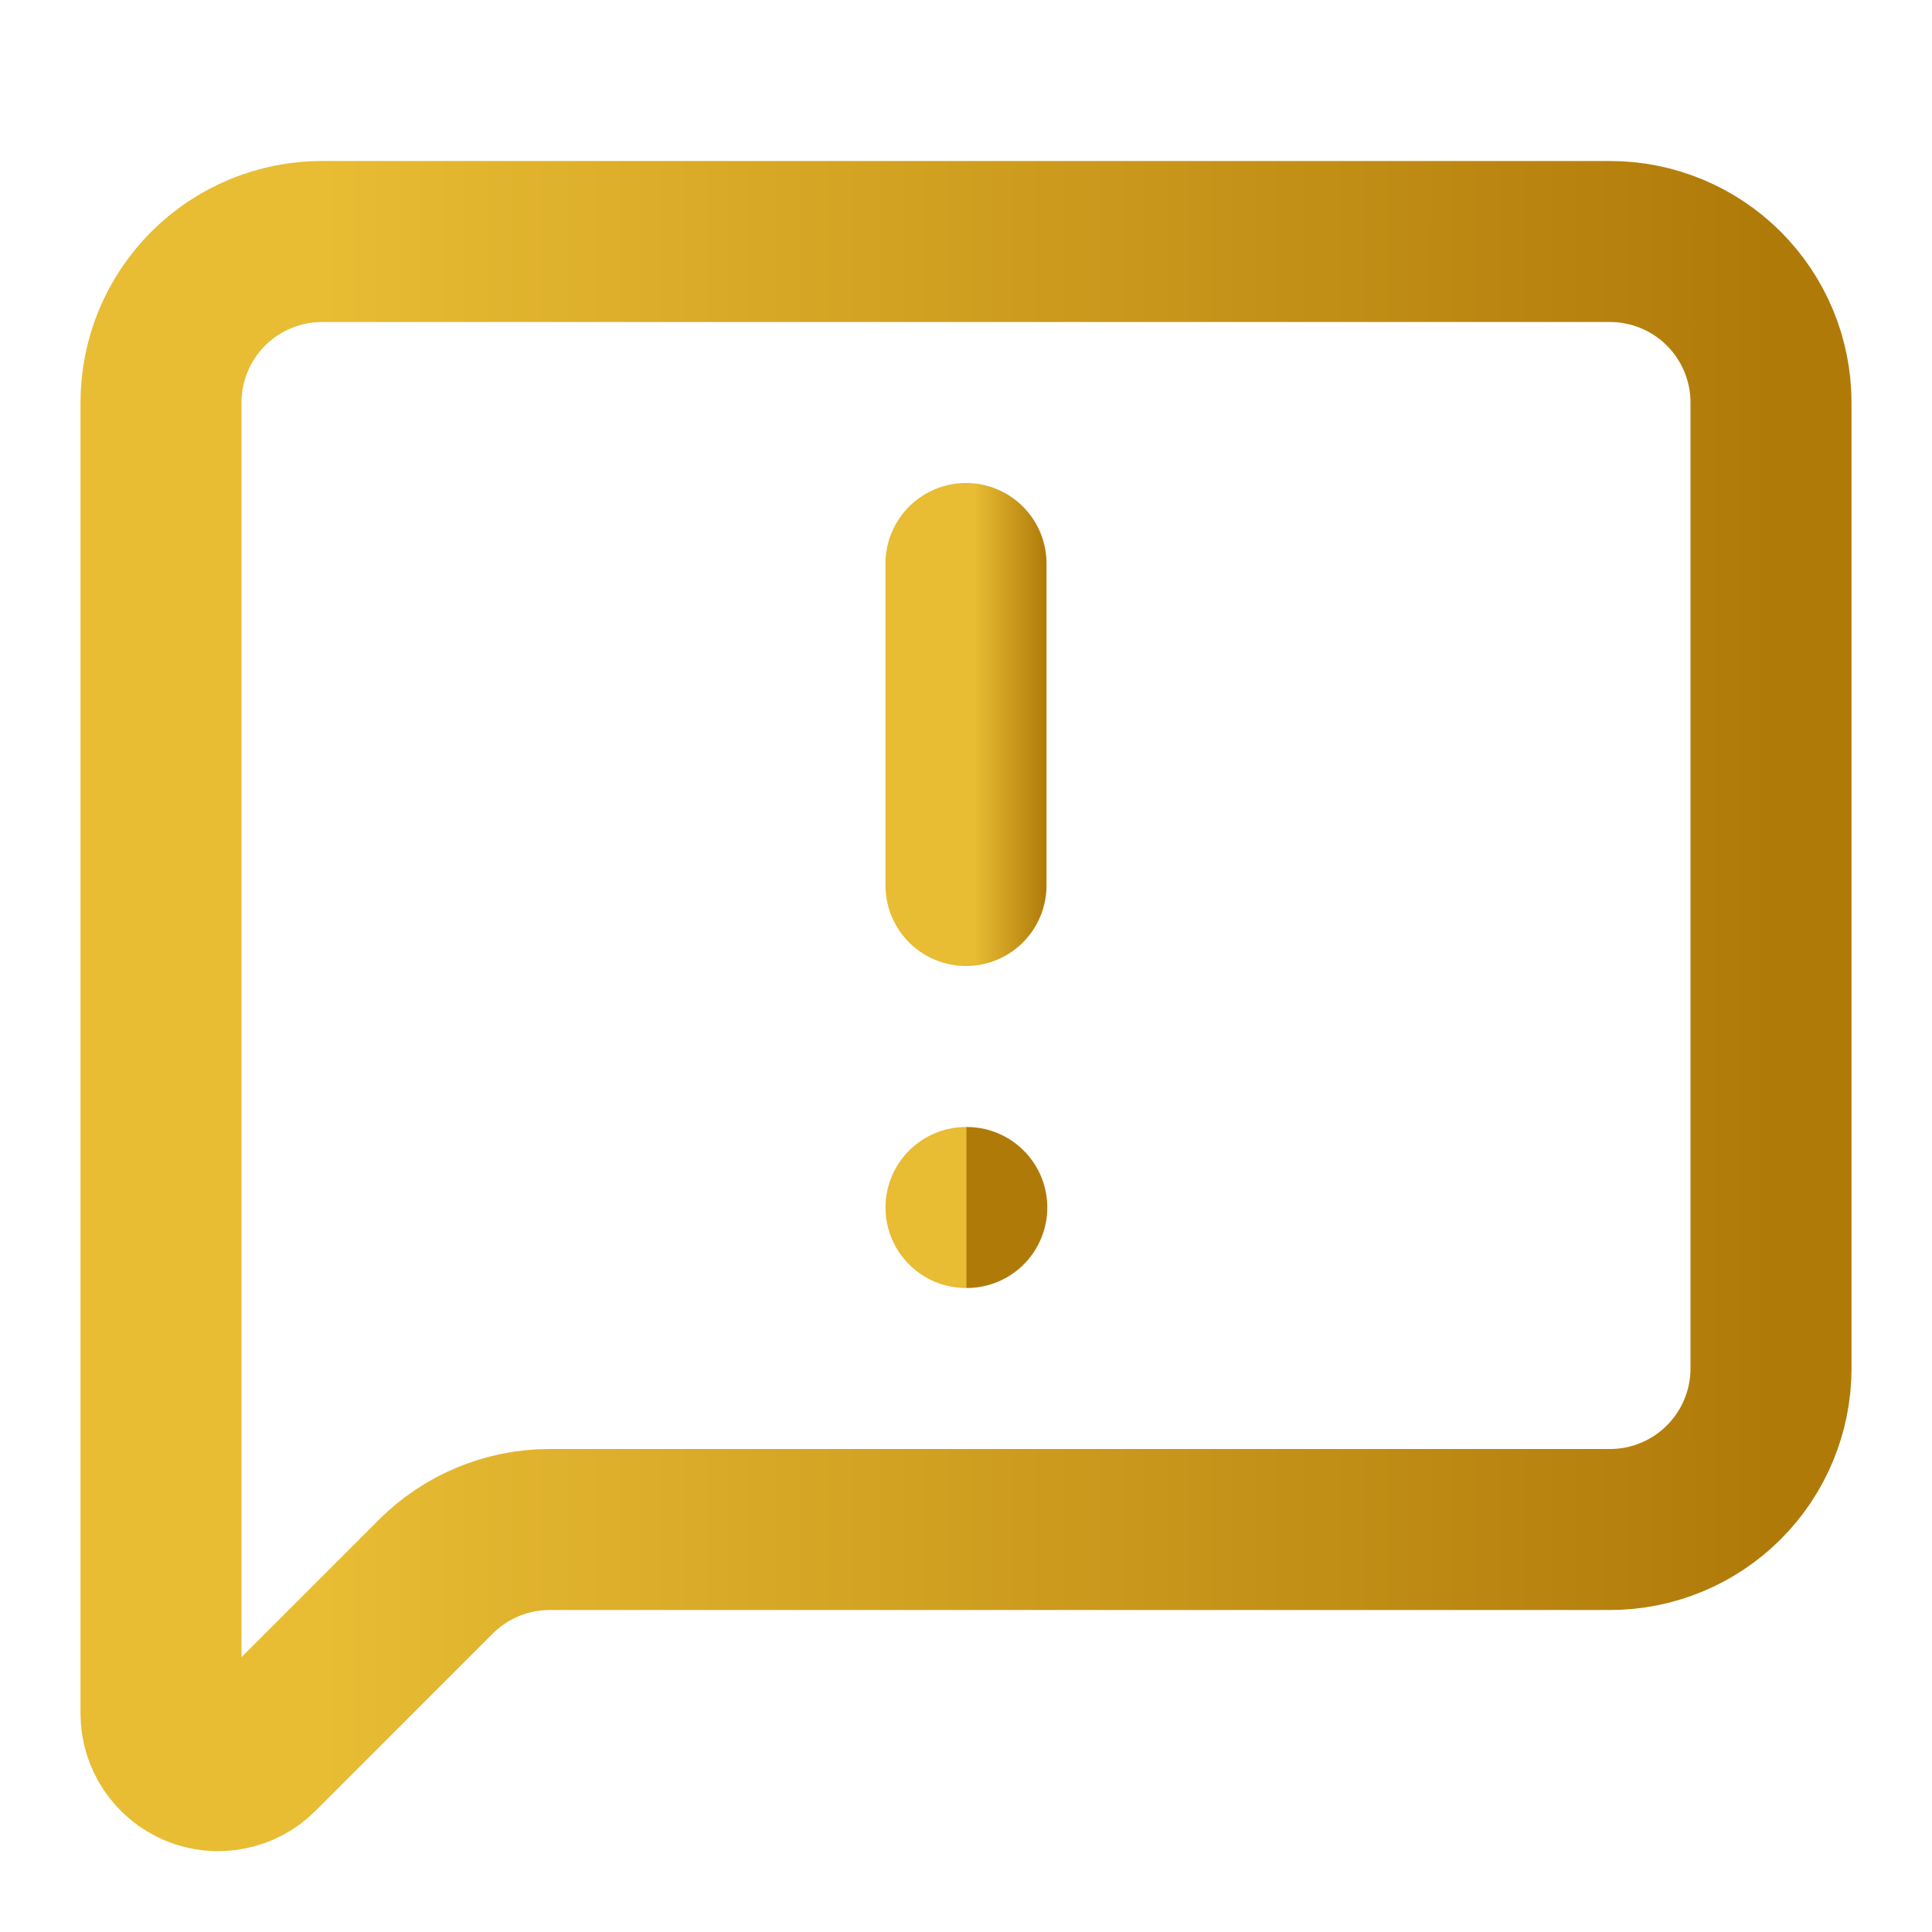
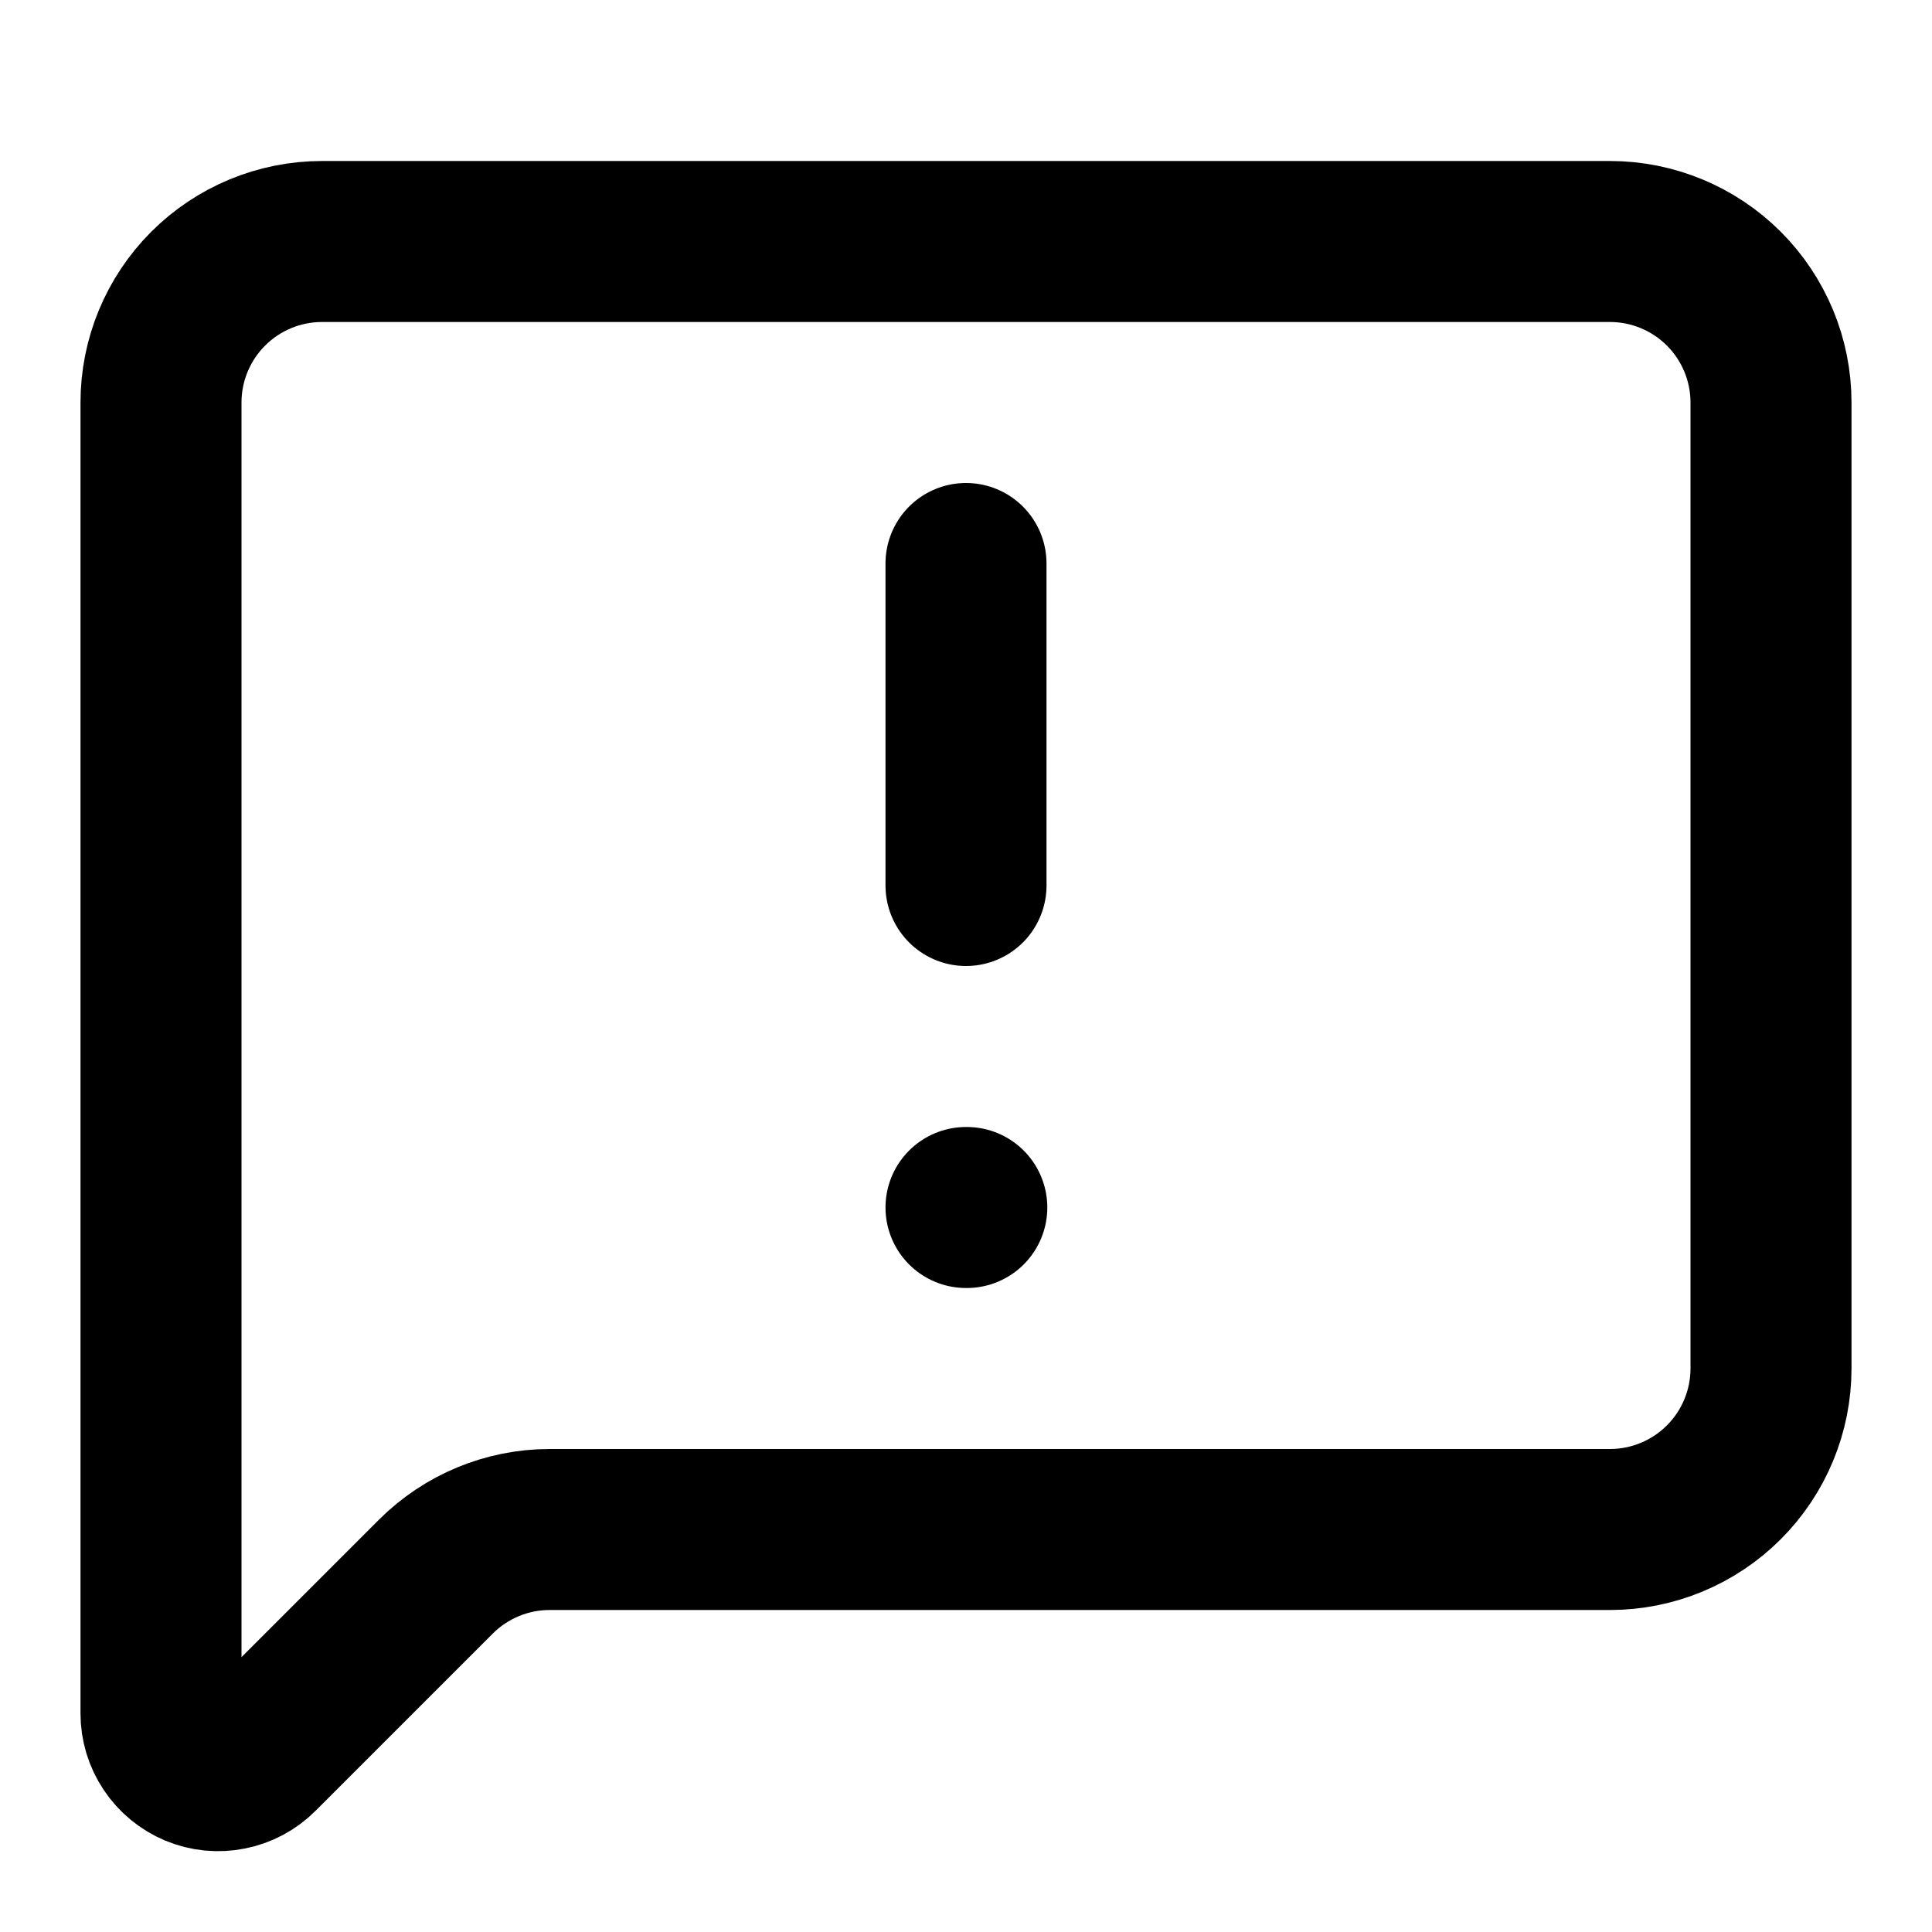
<svg xmlns="http://www.w3.org/2000/svg" width="24" height="24" viewBox="0 0 24 24" fill="none">
  <path d="M22 17C22 17.53 21.789 18.039 21.414 18.414C21.039 18.789 20.53 19 20 19H6.828C6.298 19 5.789 19.211 5.414 19.586L3.212 21.788C3.113 21.887 2.986 21.955 2.848 21.982C2.711 22.01 2.568 21.996 2.438 21.942C2.309 21.888 2.198 21.797 2.12 21.68C2.042 21.564 2 21.426 2 21.286V5C2 4.47 2.211 3.961 2.586 3.586C2.961 3.211 3.47 3 4 3H20C20.53 3 21.039 3.211 21.414 3.586C21.789 3.961 22 4.47 22 5V17Z" stroke="url(#paint0_linear_4144_6376)" stroke-width="2" stroke-linecap="round" stroke-linejoin="round" />
  <path d="M12 15H12.01" stroke="url(#paint1_linear_4144_6376)" stroke-width="2" stroke-linecap="round" stroke-linejoin="round" />
  <path d="M12 7V11" stroke="url(#paint2_linear_4144_6376)" stroke-width="2" stroke-linecap="round" stroke-linejoin="round" />
  <defs>
    <linearGradient id="paint0_linear_4144_6376" x1="2" y1="12.498" x2="22" y2="12.498" gradientUnits="userSpaceOnUse">
-       <stop offset="0.1" stop-color="#E8BC33" />
-       <stop offset="1" stop-color="#B07A09" />
+       <stop offset="0.1" stopColor="#E8BC33" />
+       <stop offset="1" stopColor="#B07A09" />
    </linearGradient>
    <linearGradient id="paint1_linear_4144_6376" x1="12" y1="15.5" x2="12.01" y2="15.5" gradientUnits="userSpaceOnUse">
-       <stop offset="0.1" stop-color="#E8BC33" />
-       <stop offset="1" stop-color="#B07A09" />
+       <stop offset="0.1" stopColor="#E8BC33" />
+       <stop offset="1" stopColor="#B07A09" />
    </linearGradient>
    <linearGradient id="paint2_linear_4144_6376" x1="12" y1="9" x2="13" y2="9" gradientUnits="userSpaceOnUse">
-       <stop offset="0.1" stop-color="#E8BC33" />
-       <stop offset="1" stop-color="#B07A09" />
+       <stop offset="0.1" stopColor="#E8BC33" />
+       <stop offset="1" stopColor="#B07A09" />
    </linearGradient>
  </defs>
</svg>
